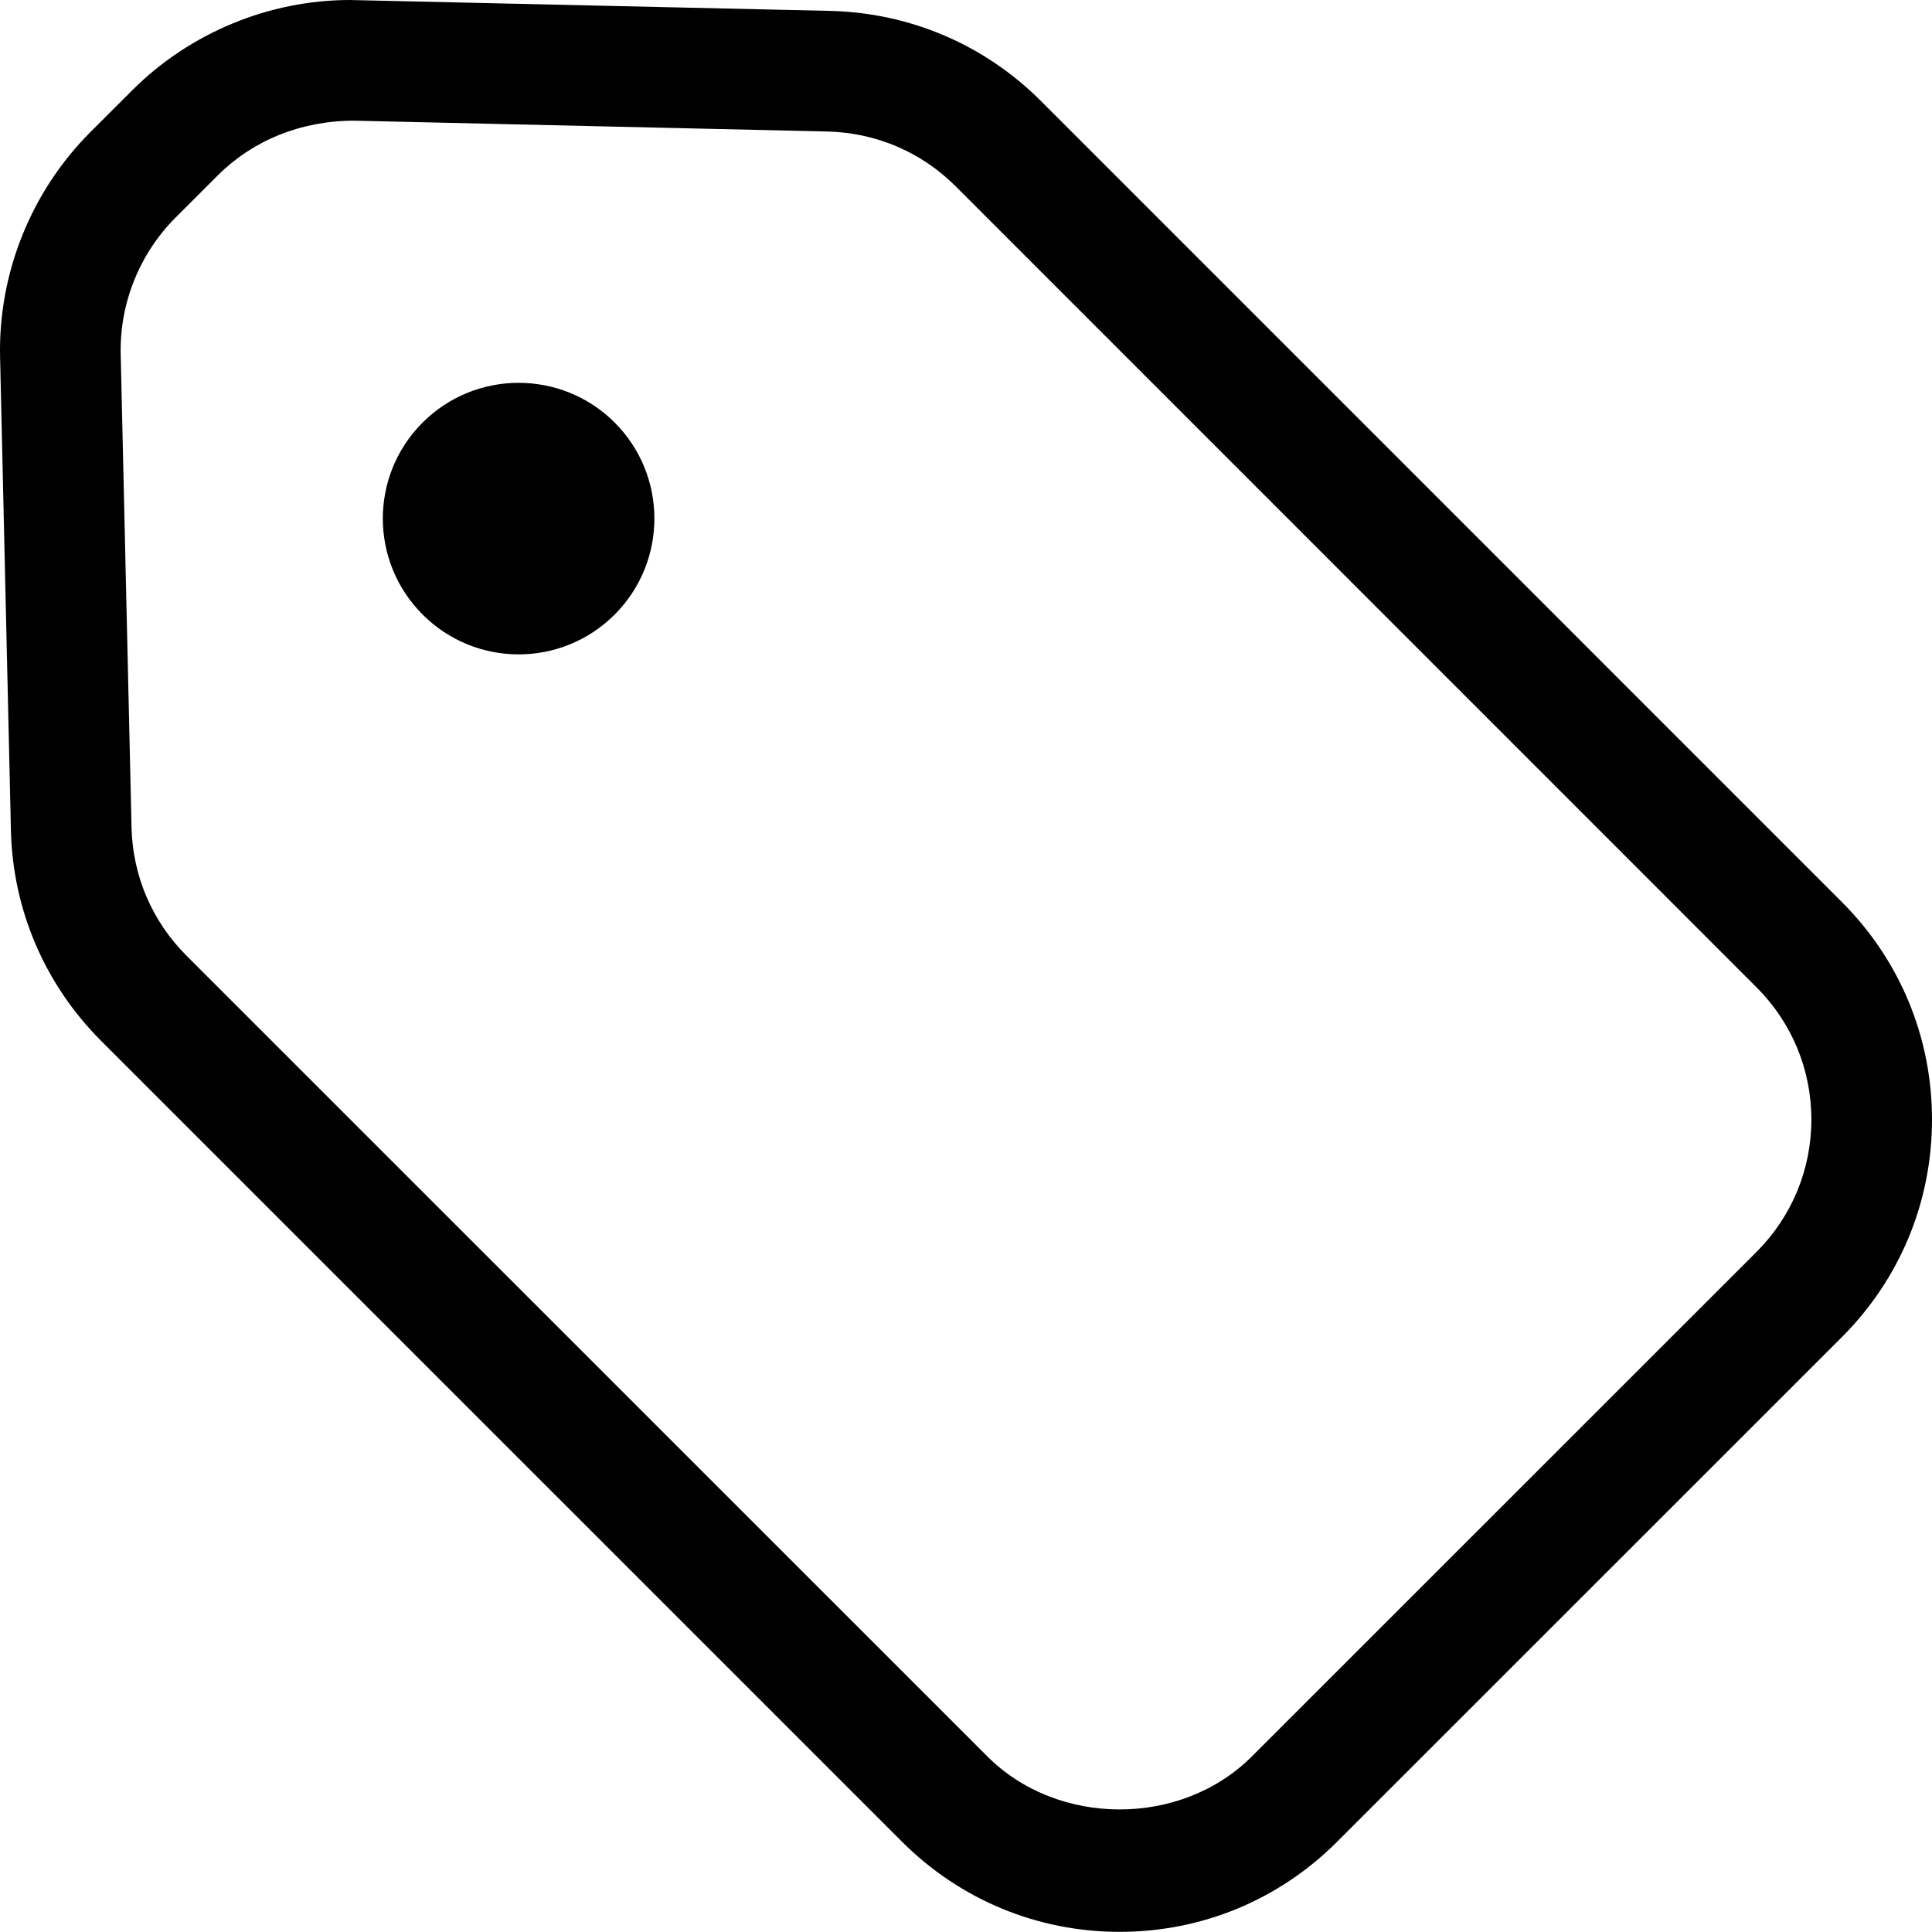
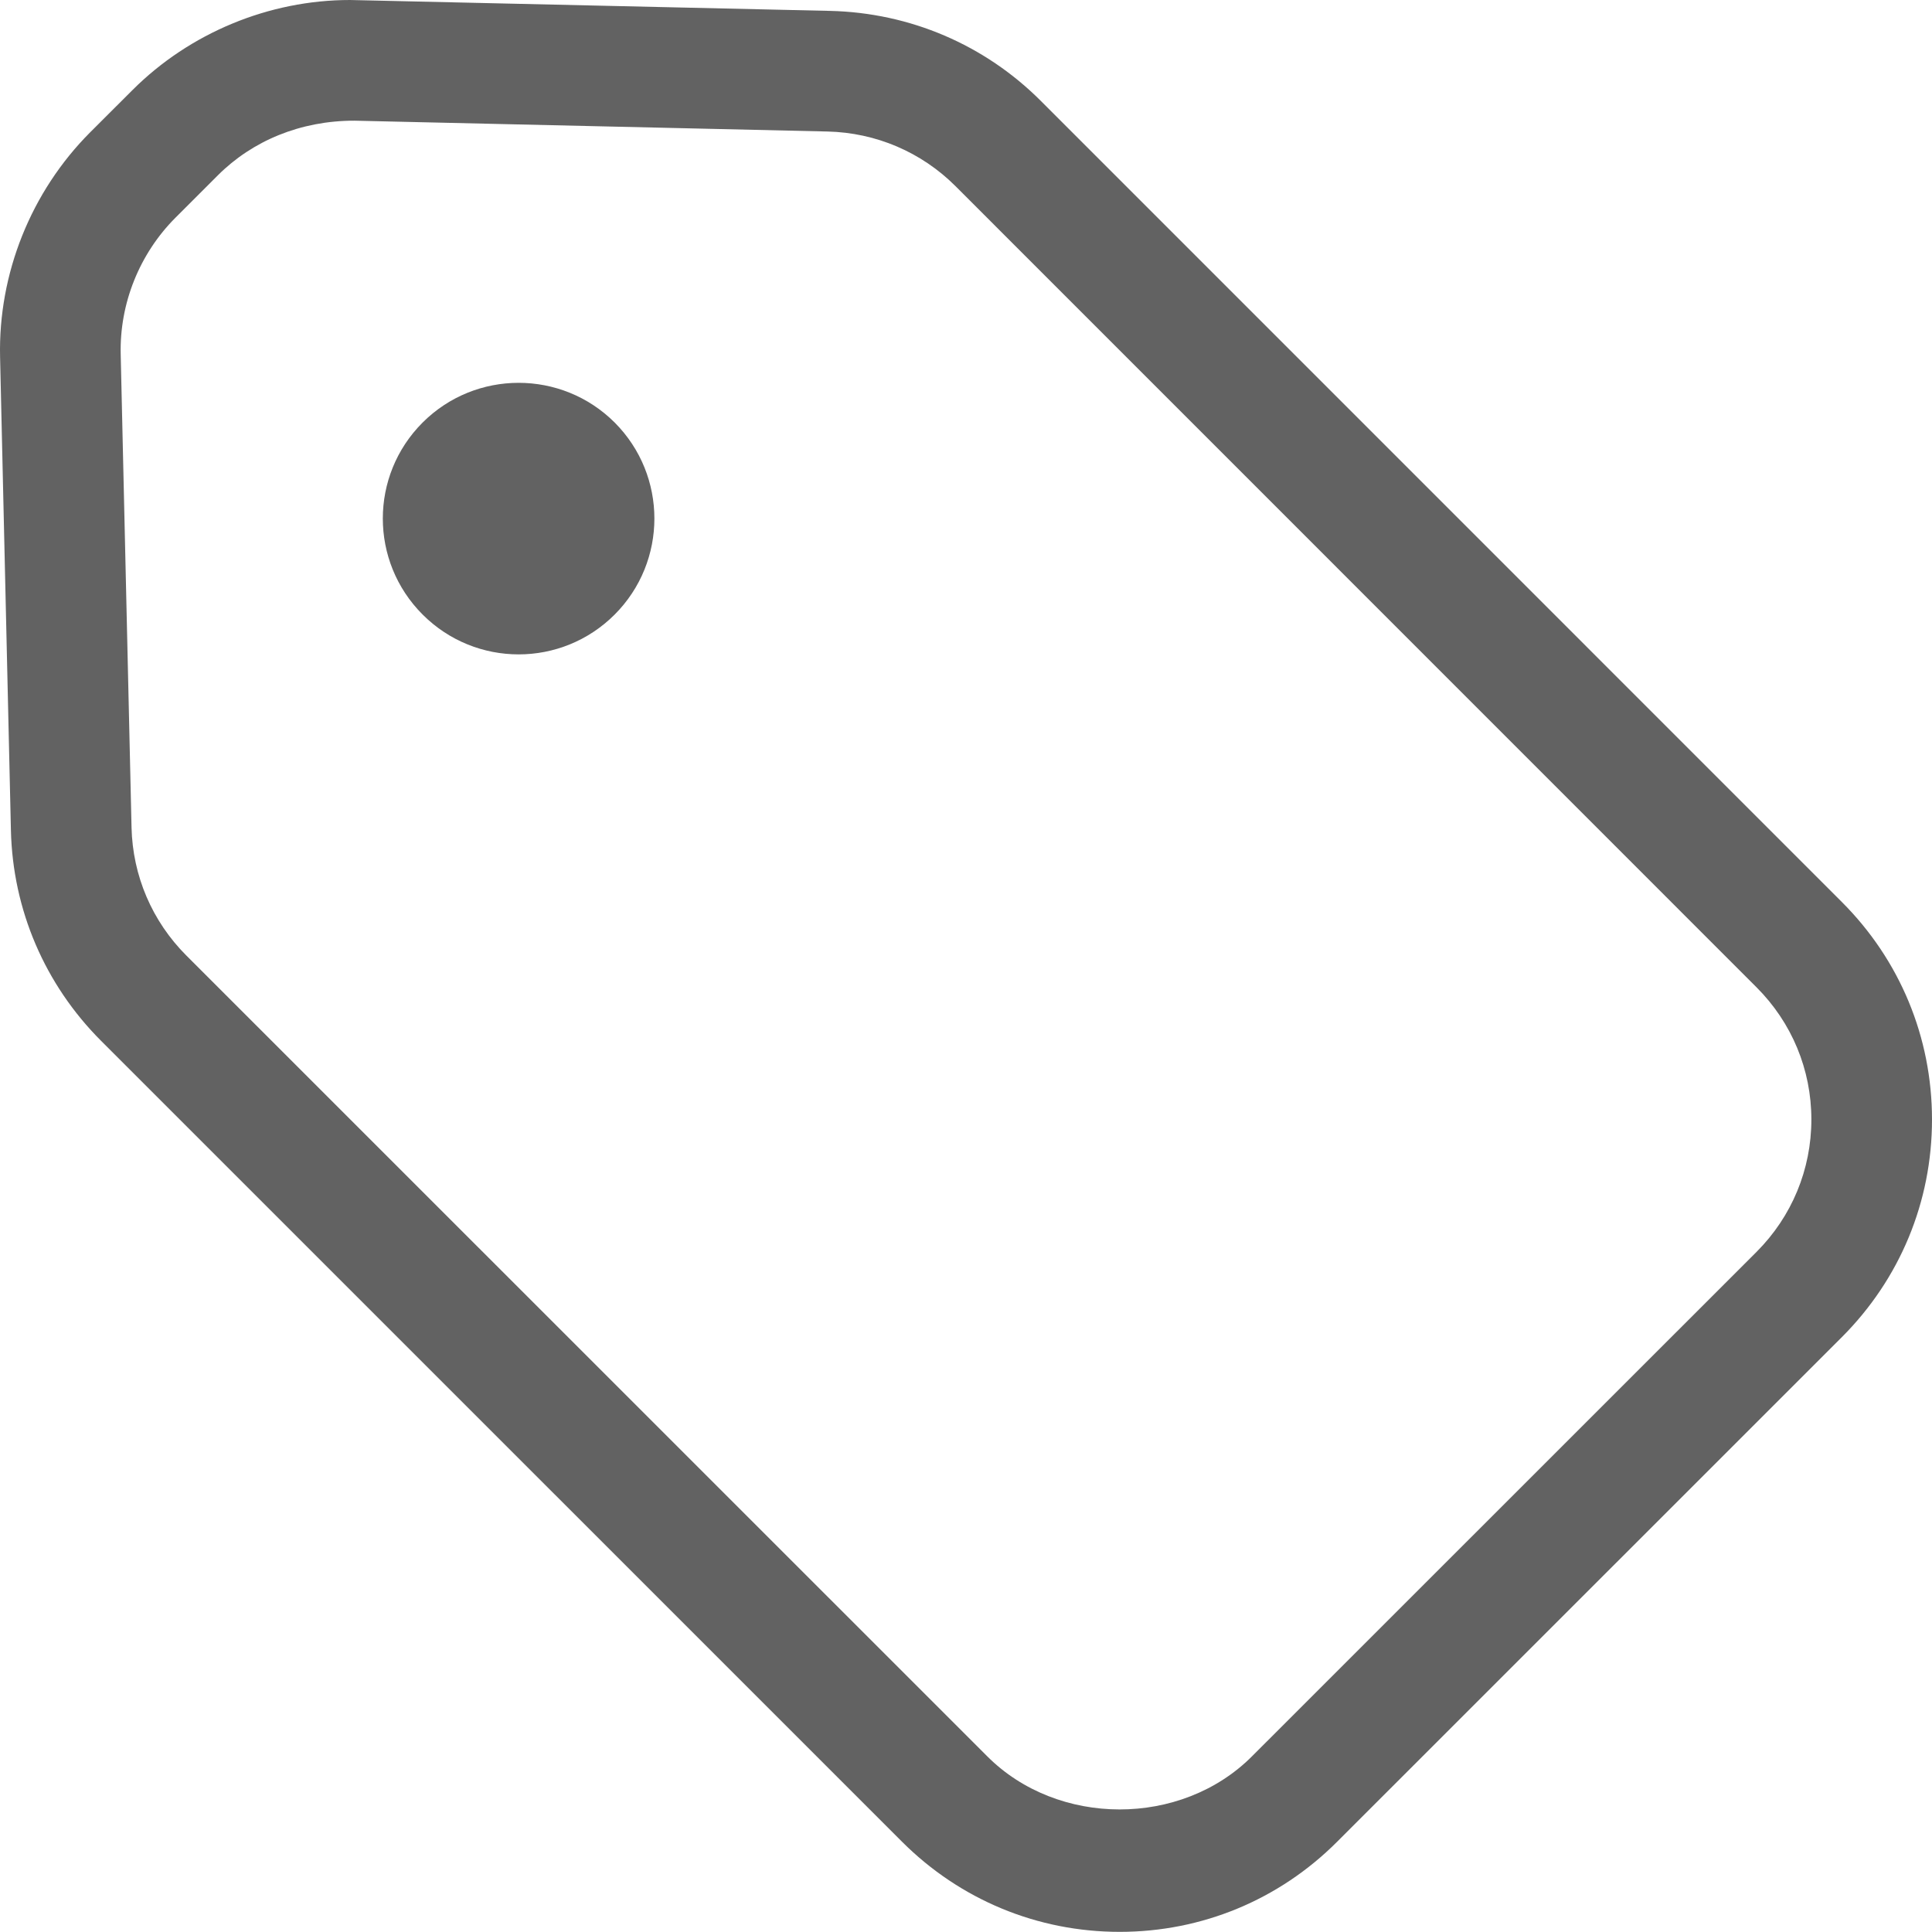
- <svg xmlns="http://www.w3.org/2000/svg" width="400.029" height="400" viewBox="0 0 400.029 400">
+ <svg xmlns="http://www.w3.org/2000/svg" width="400.029" height="400" viewBox="0 0 400.029 400" fill="rgba(97,97,97,0.99)">
  <path d="M381.346 186.744L215.517 20.902C203.883 9.256 188.395 2.646 171.908 2.256L72.468 0C55.7 0 39.286 6.805 27.432 18.646l-8.757 8.744C6.419 39.671-0.385 56.646 0.017 73.939l2.244 97.976c0.378 16.451 7.012 31.938 18.671 43.597l165.816 165.806C198.797 393.366 214.81 400 231.834 400s33.024-6.634 45.049-18.683l104.463-104.439c12.049-12.049 18.683-28.049 18.683-45.073S393.395 198.78 381.346 186.744zM363.688 259.22L259.224 363.658c-14.658 14.684-40.195 14.635-54.805 0L38.59 197.854c-7.098-7.098-11.122-16.512-11.354-26.512l-2.244-97.976c-0.256-10.524 3.891-20.842 11.354-28.306l8.744-8.743c7.195-7.195 17.158-11.329 28.256-11.329 0.013 0 0.024 0 0.049 0l97.939 2.243c10.024 0.232 19.451 4.257 26.524 11.329l165.829 165.854c7.316 7.316 11.365 17.049 11.365 27.39C375.053 242.146 371.004 251.902 363.688 259.22z" />
  <path d="M87.505 87.488c-10.988 10.987-10.988 28.768 0 39.756 10.987 11 28.78 11 39.768 0 10.964-10.988 10.964-28.769 0-39.756C116.286 76.524 98.493 76.524 87.505 87.488z" />
</svg>
